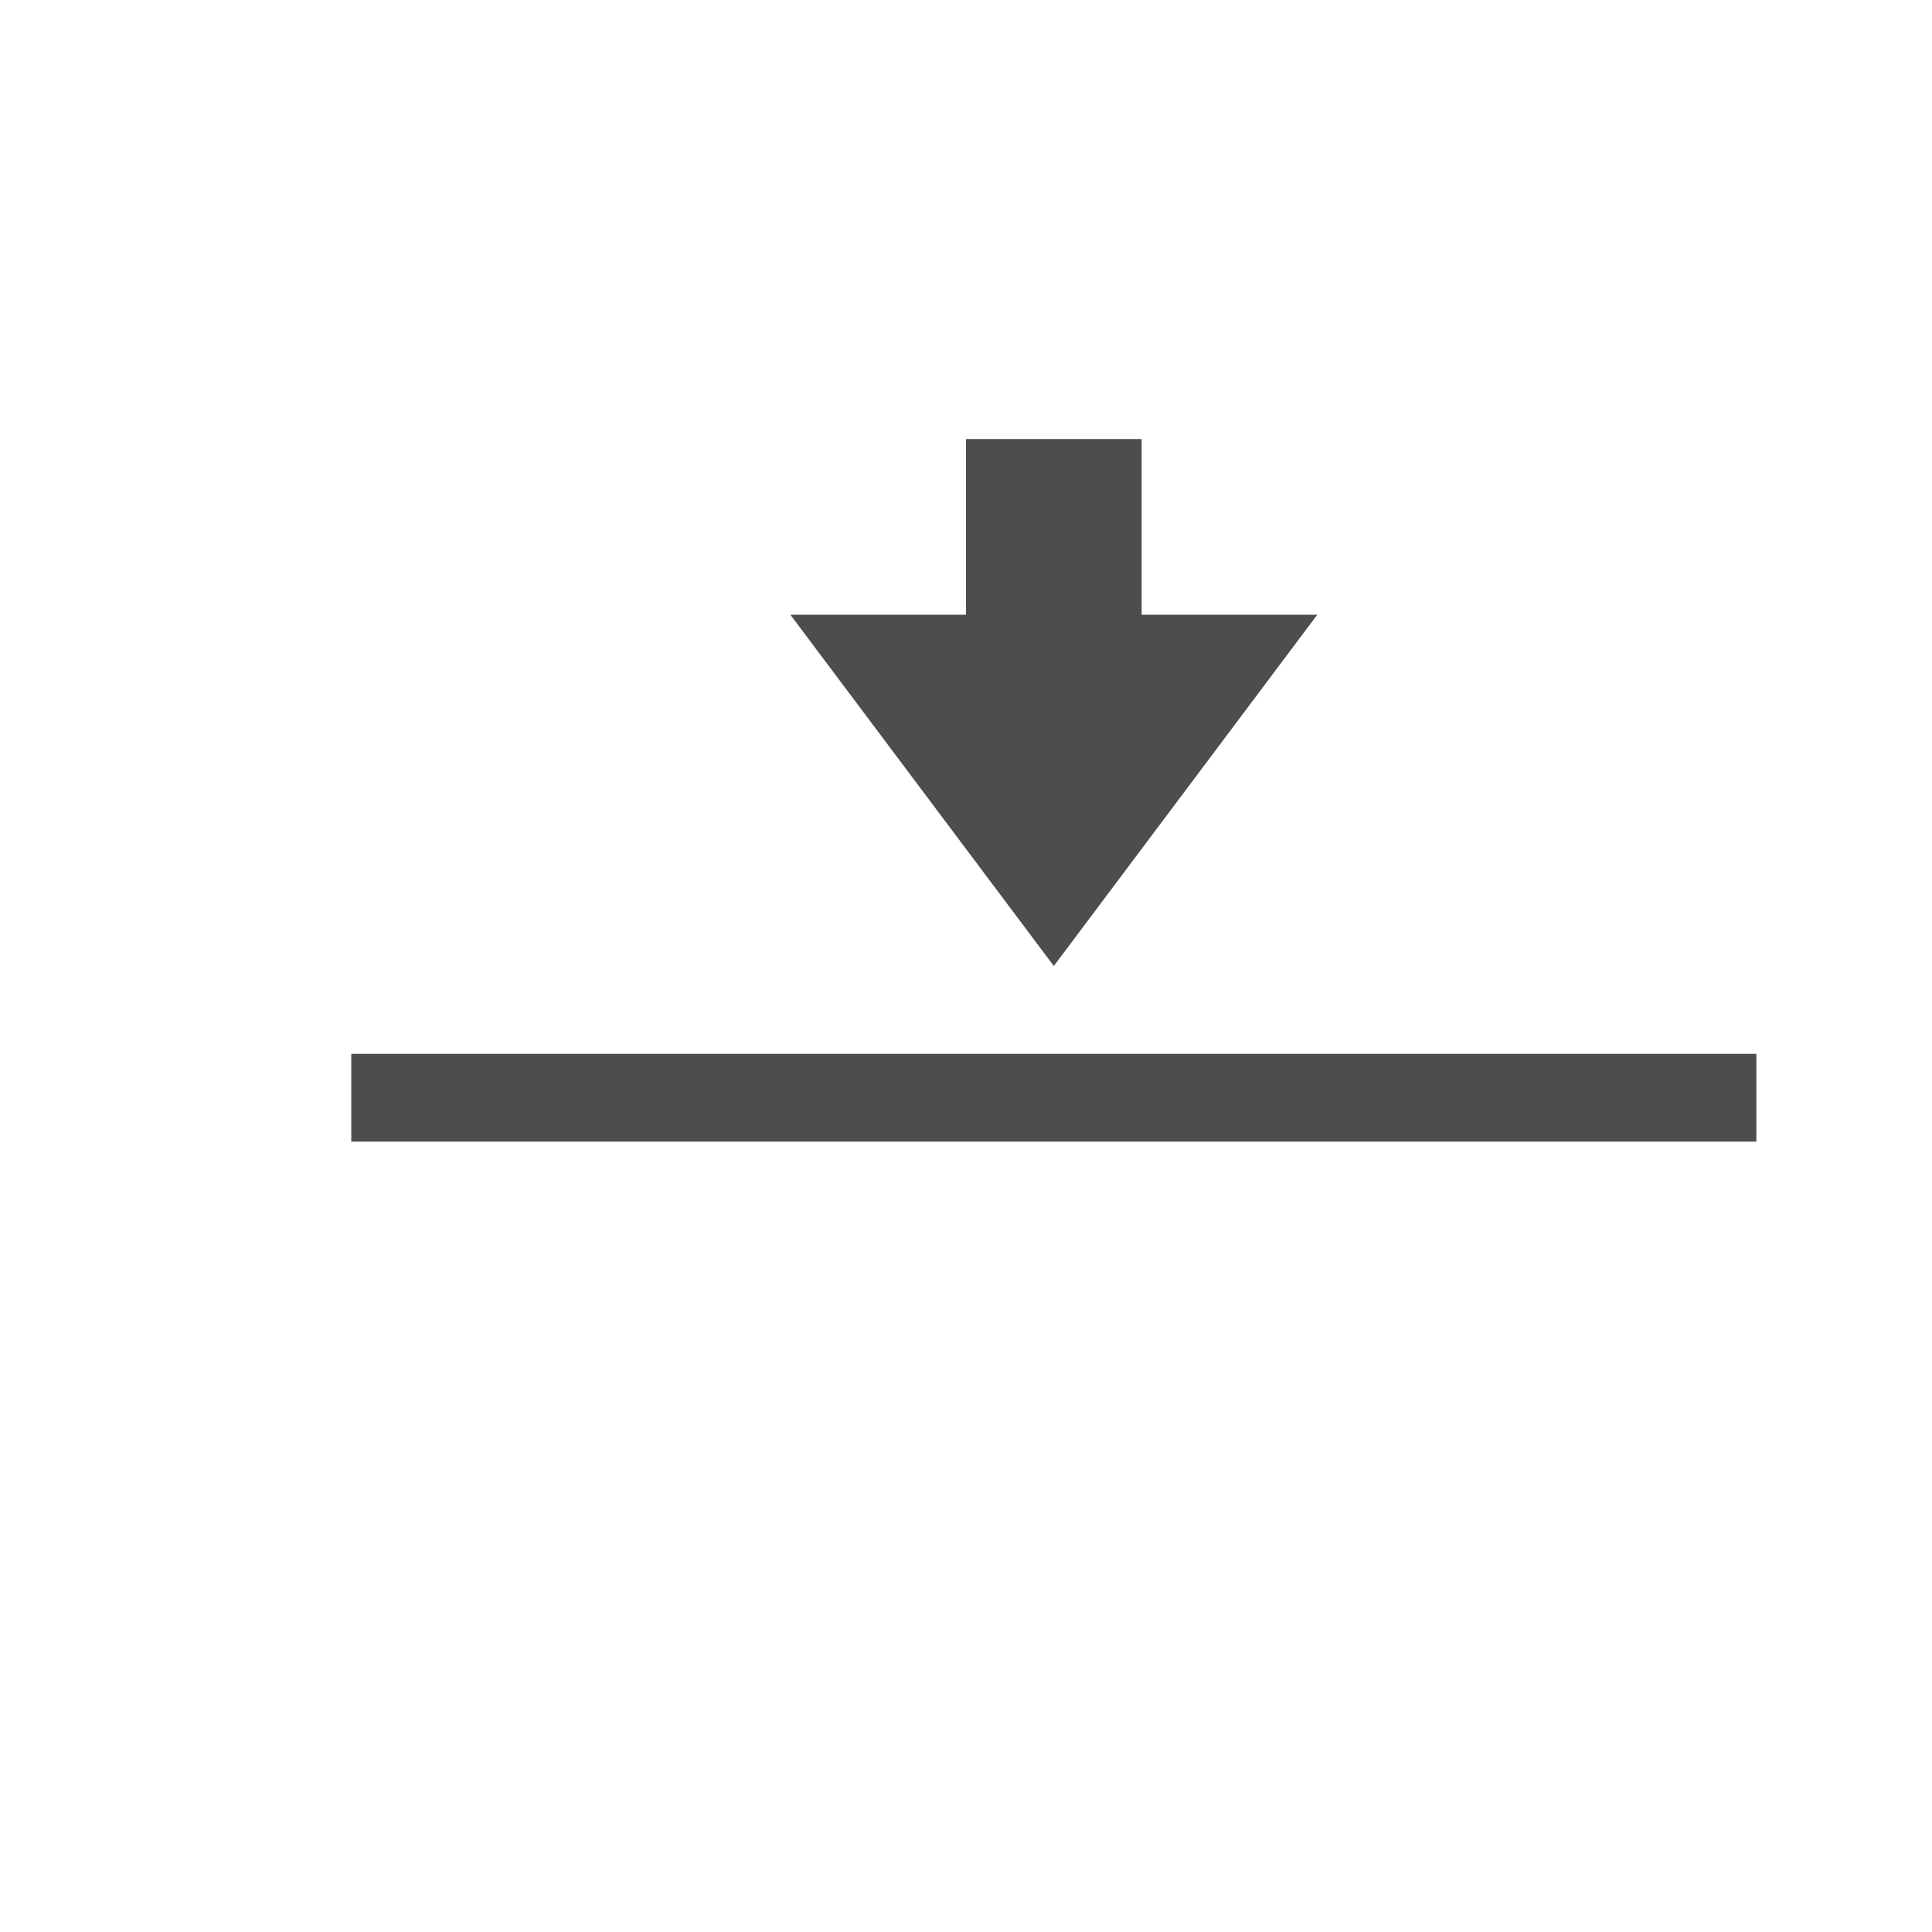
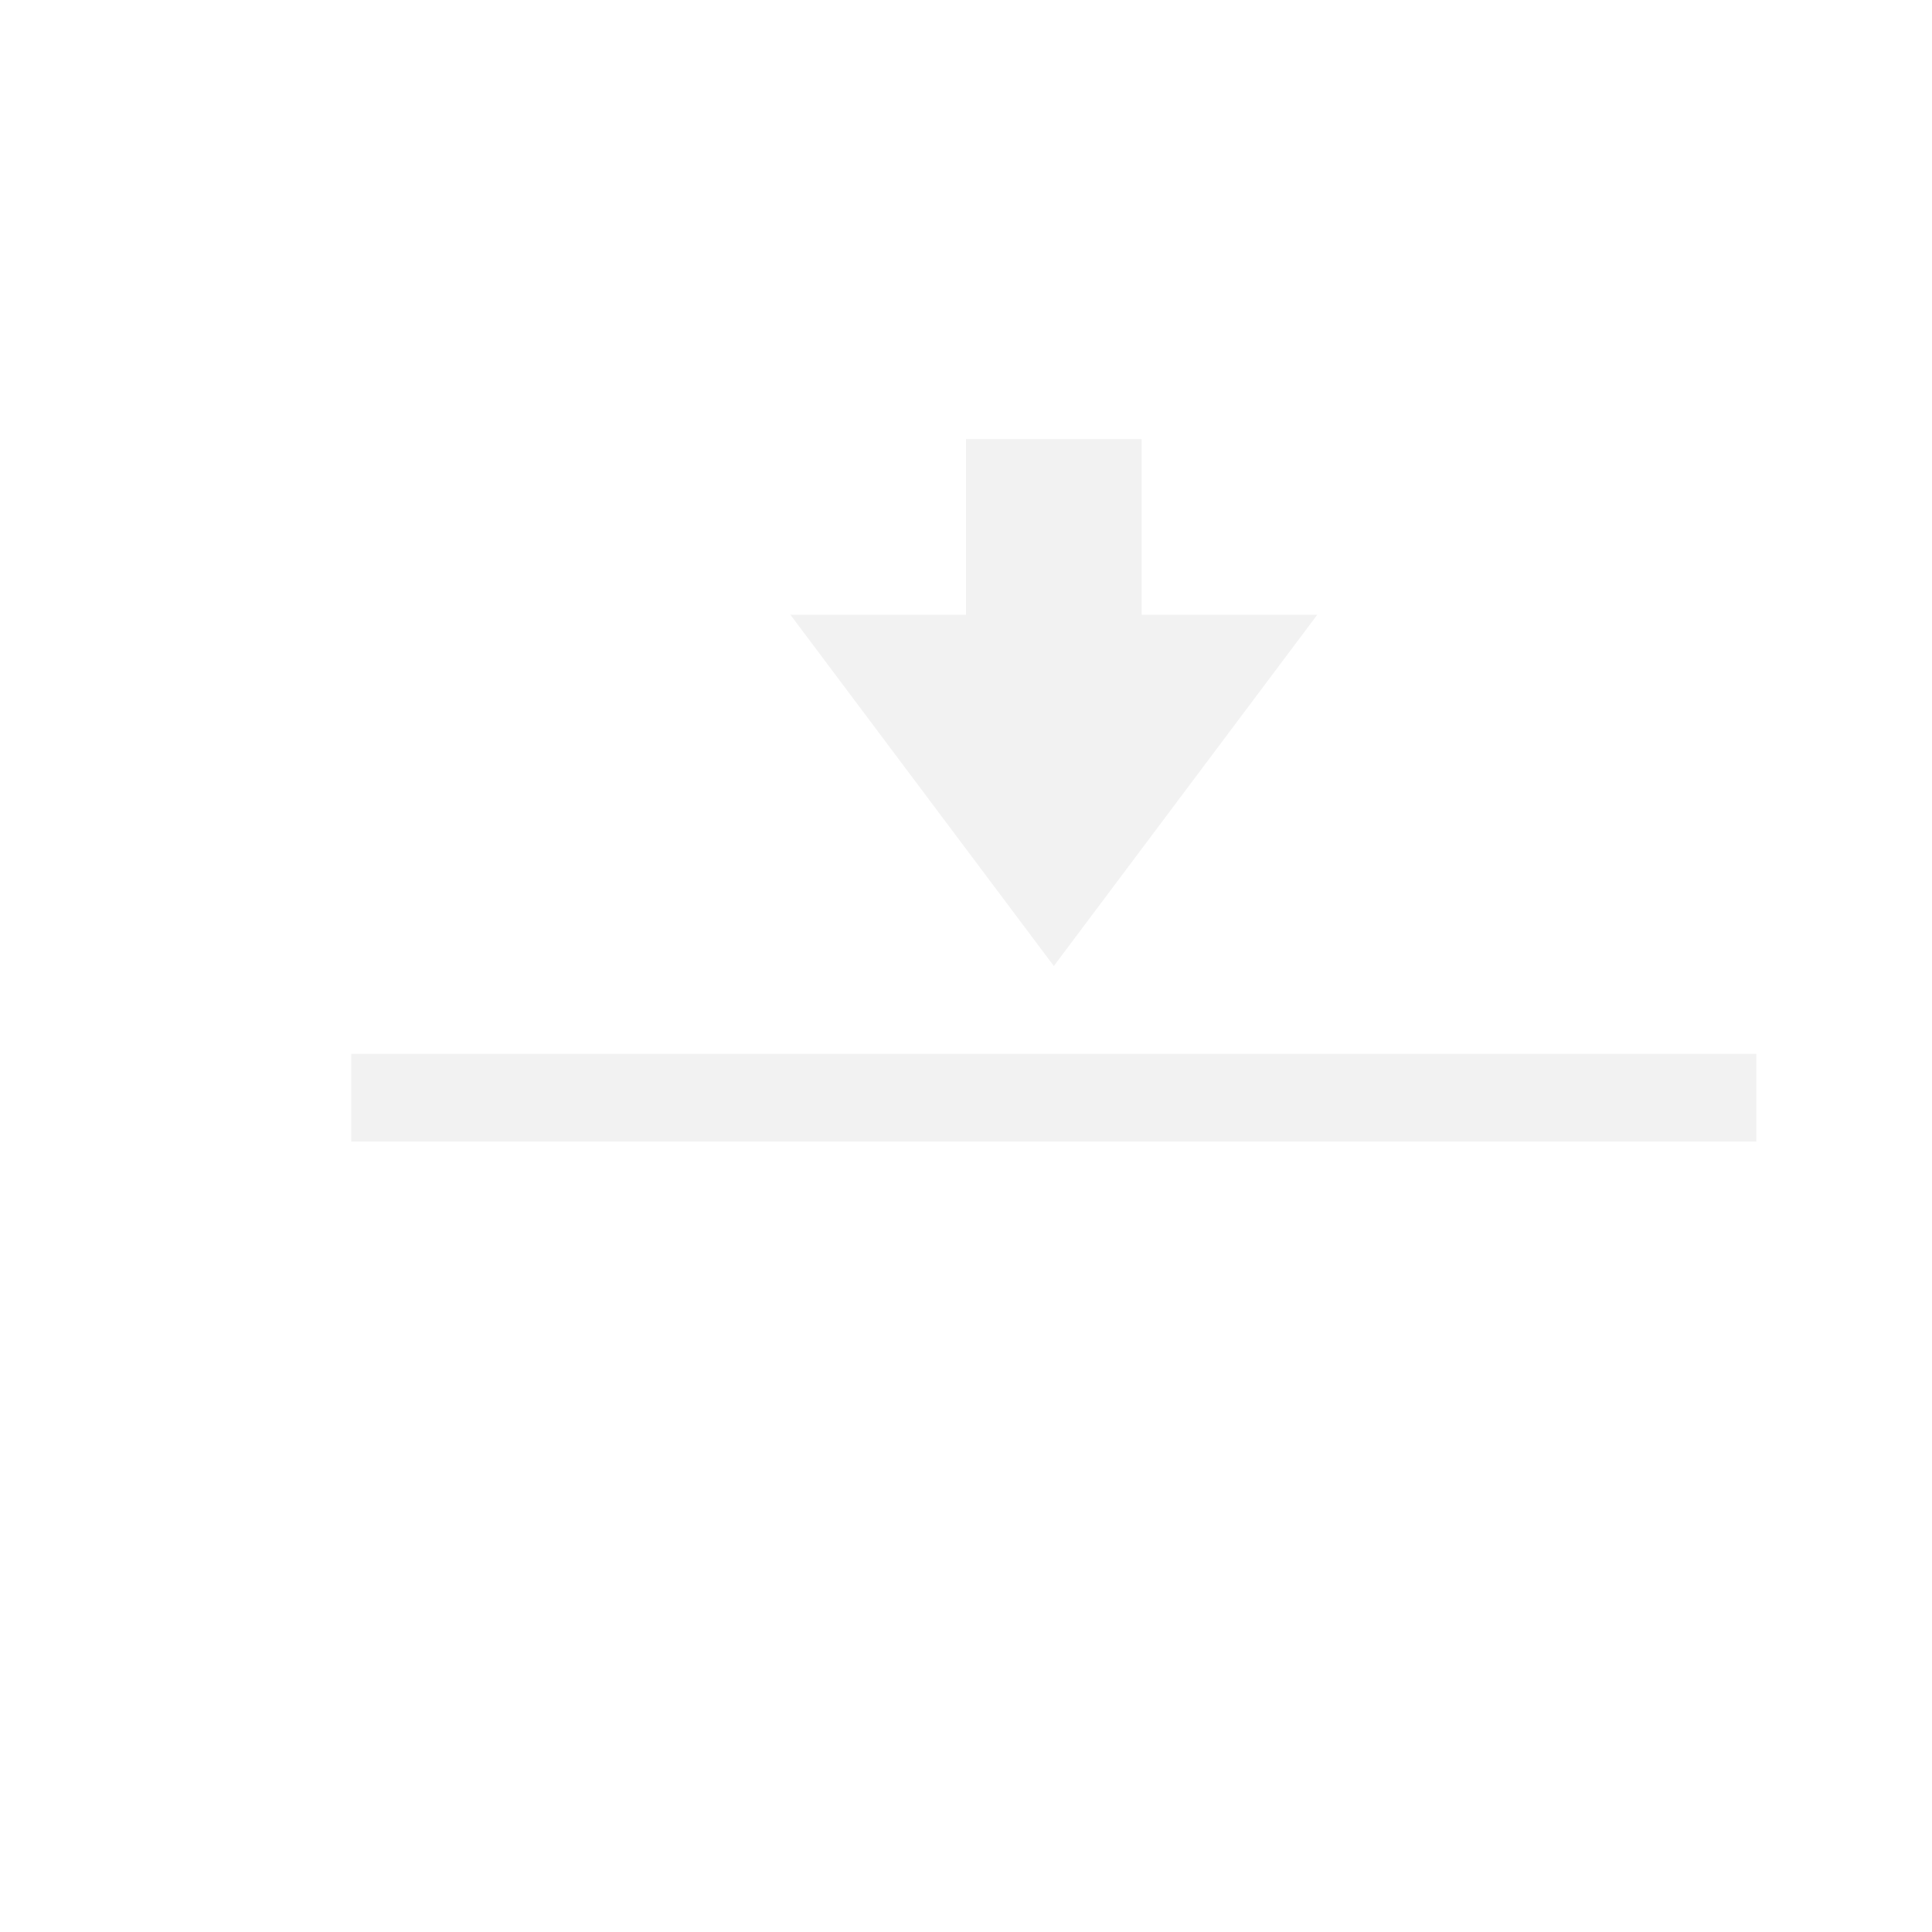
<svg xmlns="http://www.w3.org/2000/svg" viewBox="0 0 22 22">
  <defs id="defs3051">
    <style type="text/css" id="current-color-scheme">
      .ColorScheme-Text {
-         color:#4d4d4d;
+         color:#f2f2f2;
      }
      </style>
  </defs>
  <path style="fill:currentColor;fill-opacity:1;stroke:none" d="M 11 5 L 11 6 L 11 7 L 9 7 L 12 11 L 15 7 L 13 7 L 13 6 L 13 5 L 11 5 z M 4 12 L 4 13 L 20 13 L 20 12 L 4 12 z " class="ColorScheme-Text" />
</svg>
